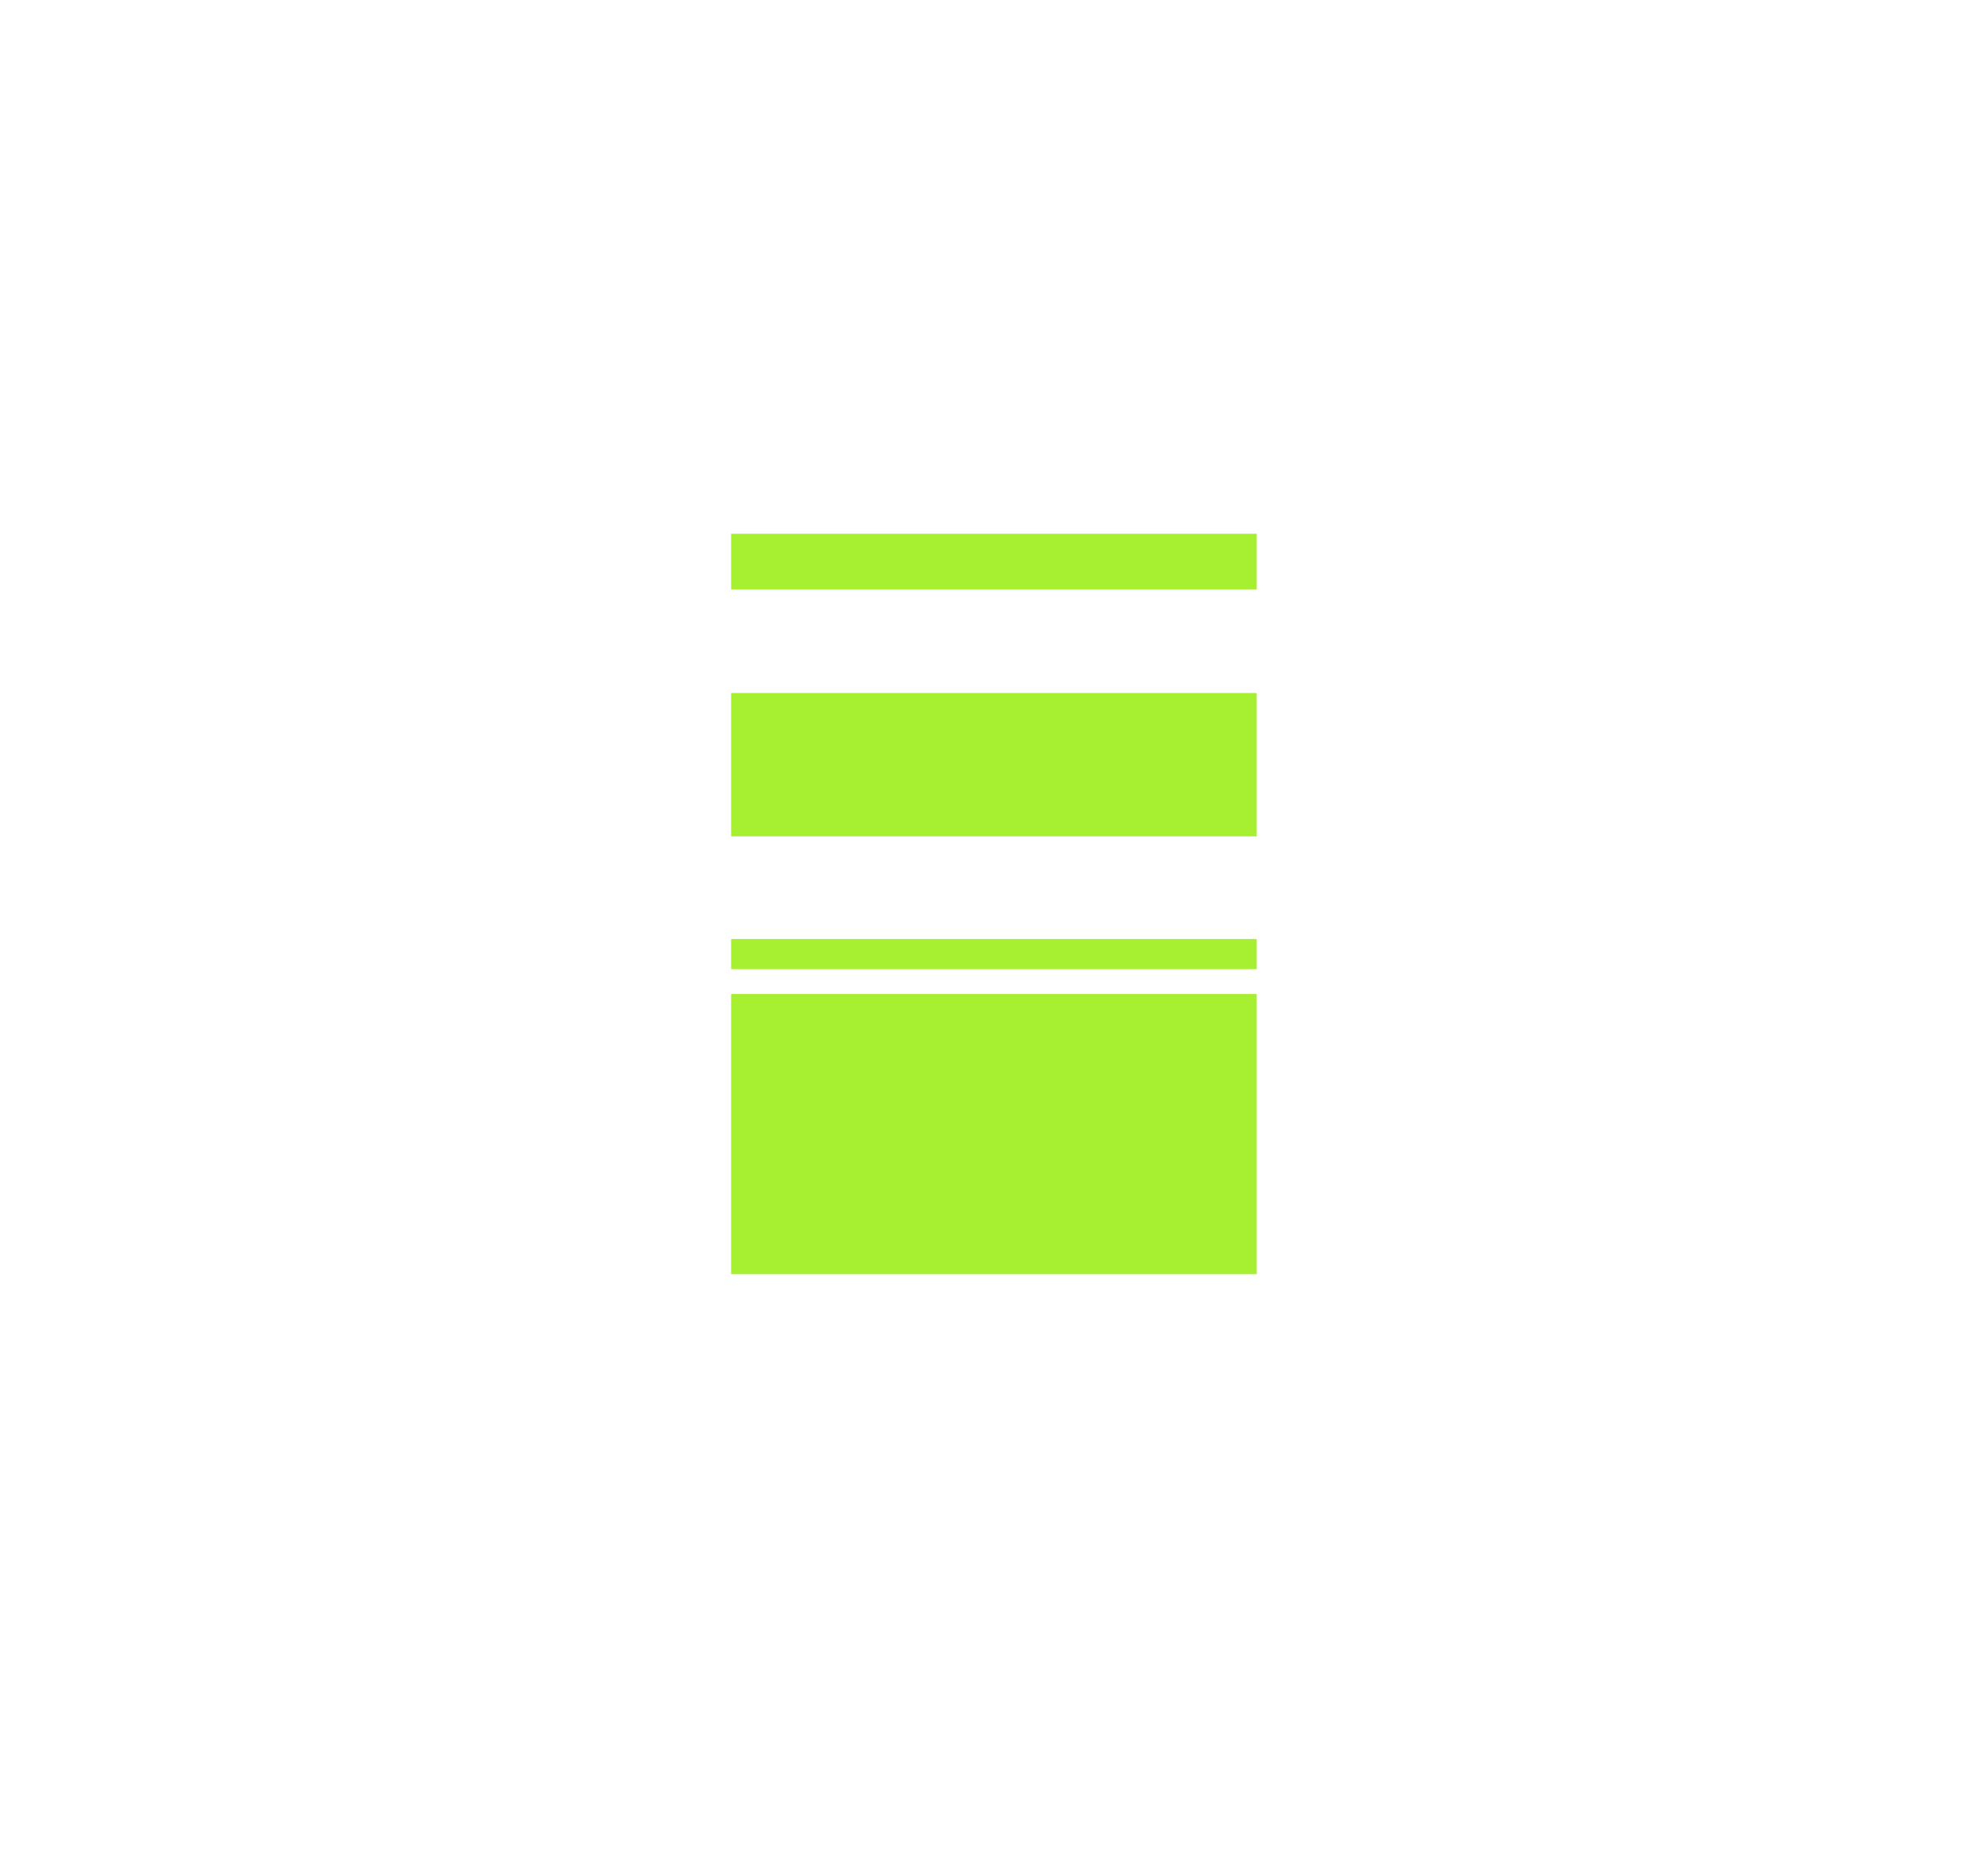
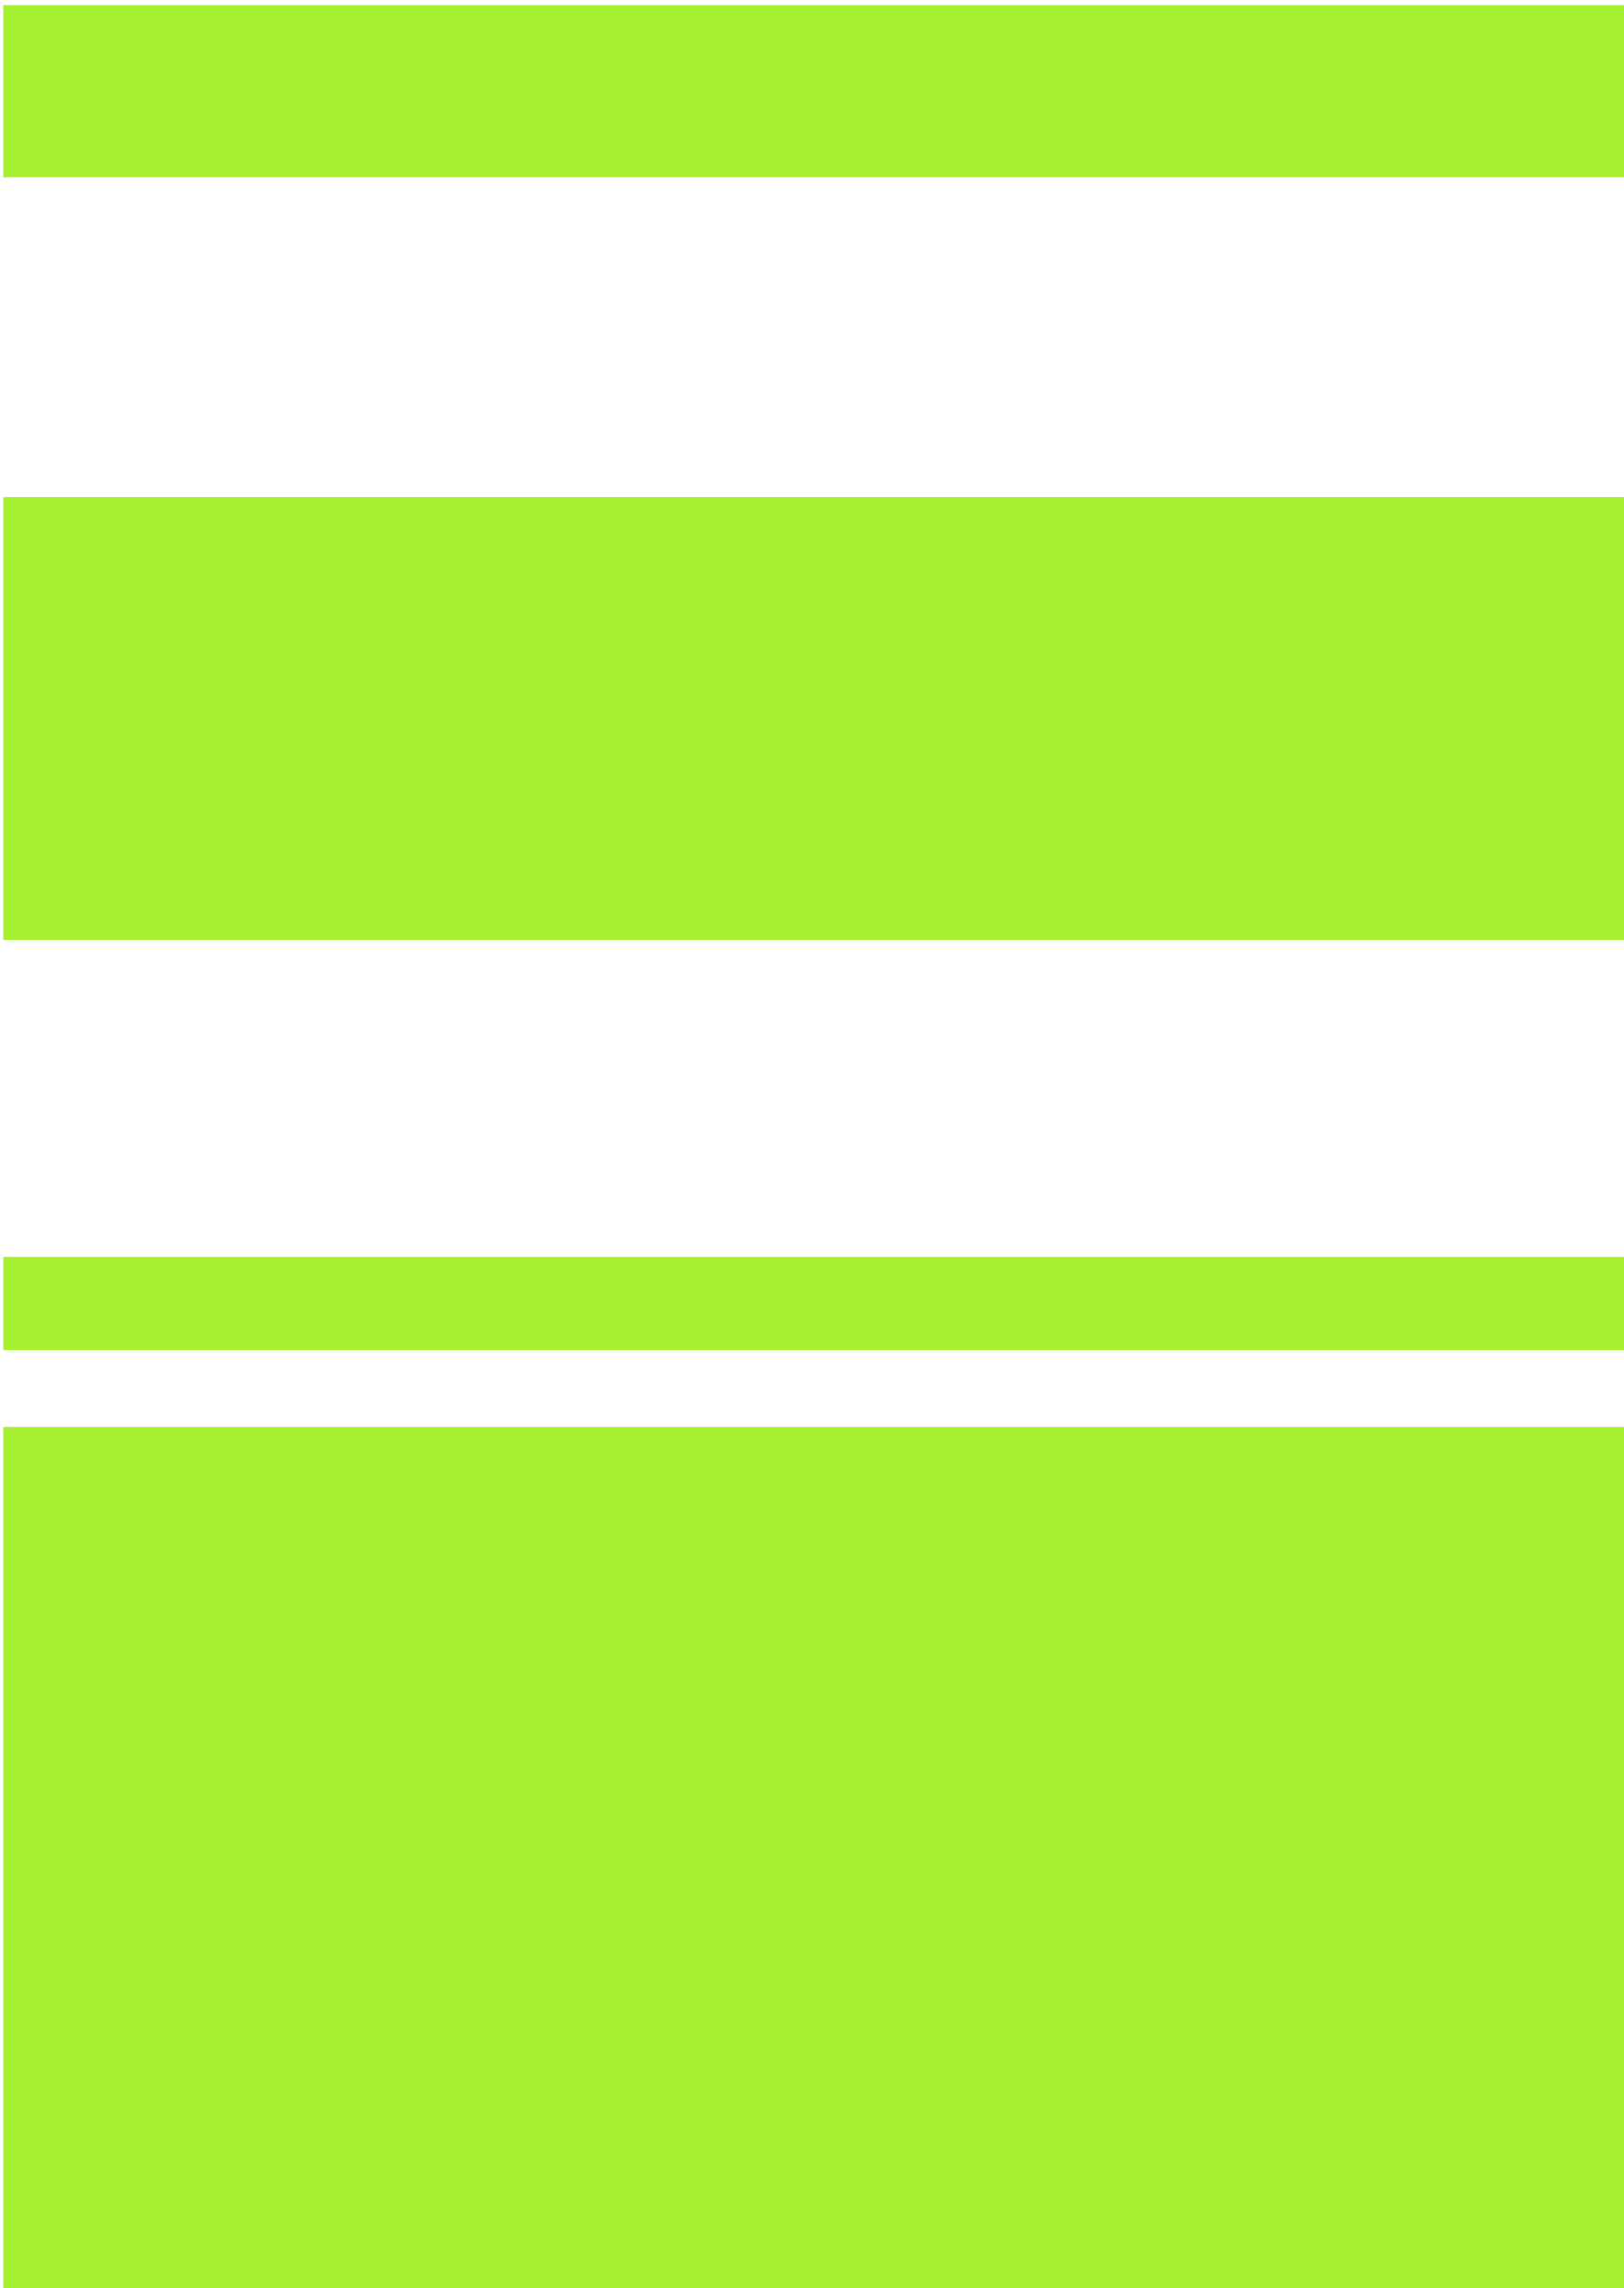
- <svg xmlns="http://www.w3.org/2000/svg" width="934" height="879" viewBox="0 0 934 879" fill="none">
+ <svg xmlns="http://www.w3.org/2000/svg" viewBox="343 250 247 348" fill="none">
  <rect x="343.49" y="250.773" width="246.946" height="26.192" fill="#A7EF31" />
  <rect x="343.49" y="325.602" width="246.946" height="67.349" fill="#A7EF31" />
  <rect x="343.49" y="441.176" width="246.946" height="14.161" fill="#A7EF31" />
  <rect x="343.49" y="467.039" width="246.946" height="131.619" fill="#A7EF31" />
</svg>
